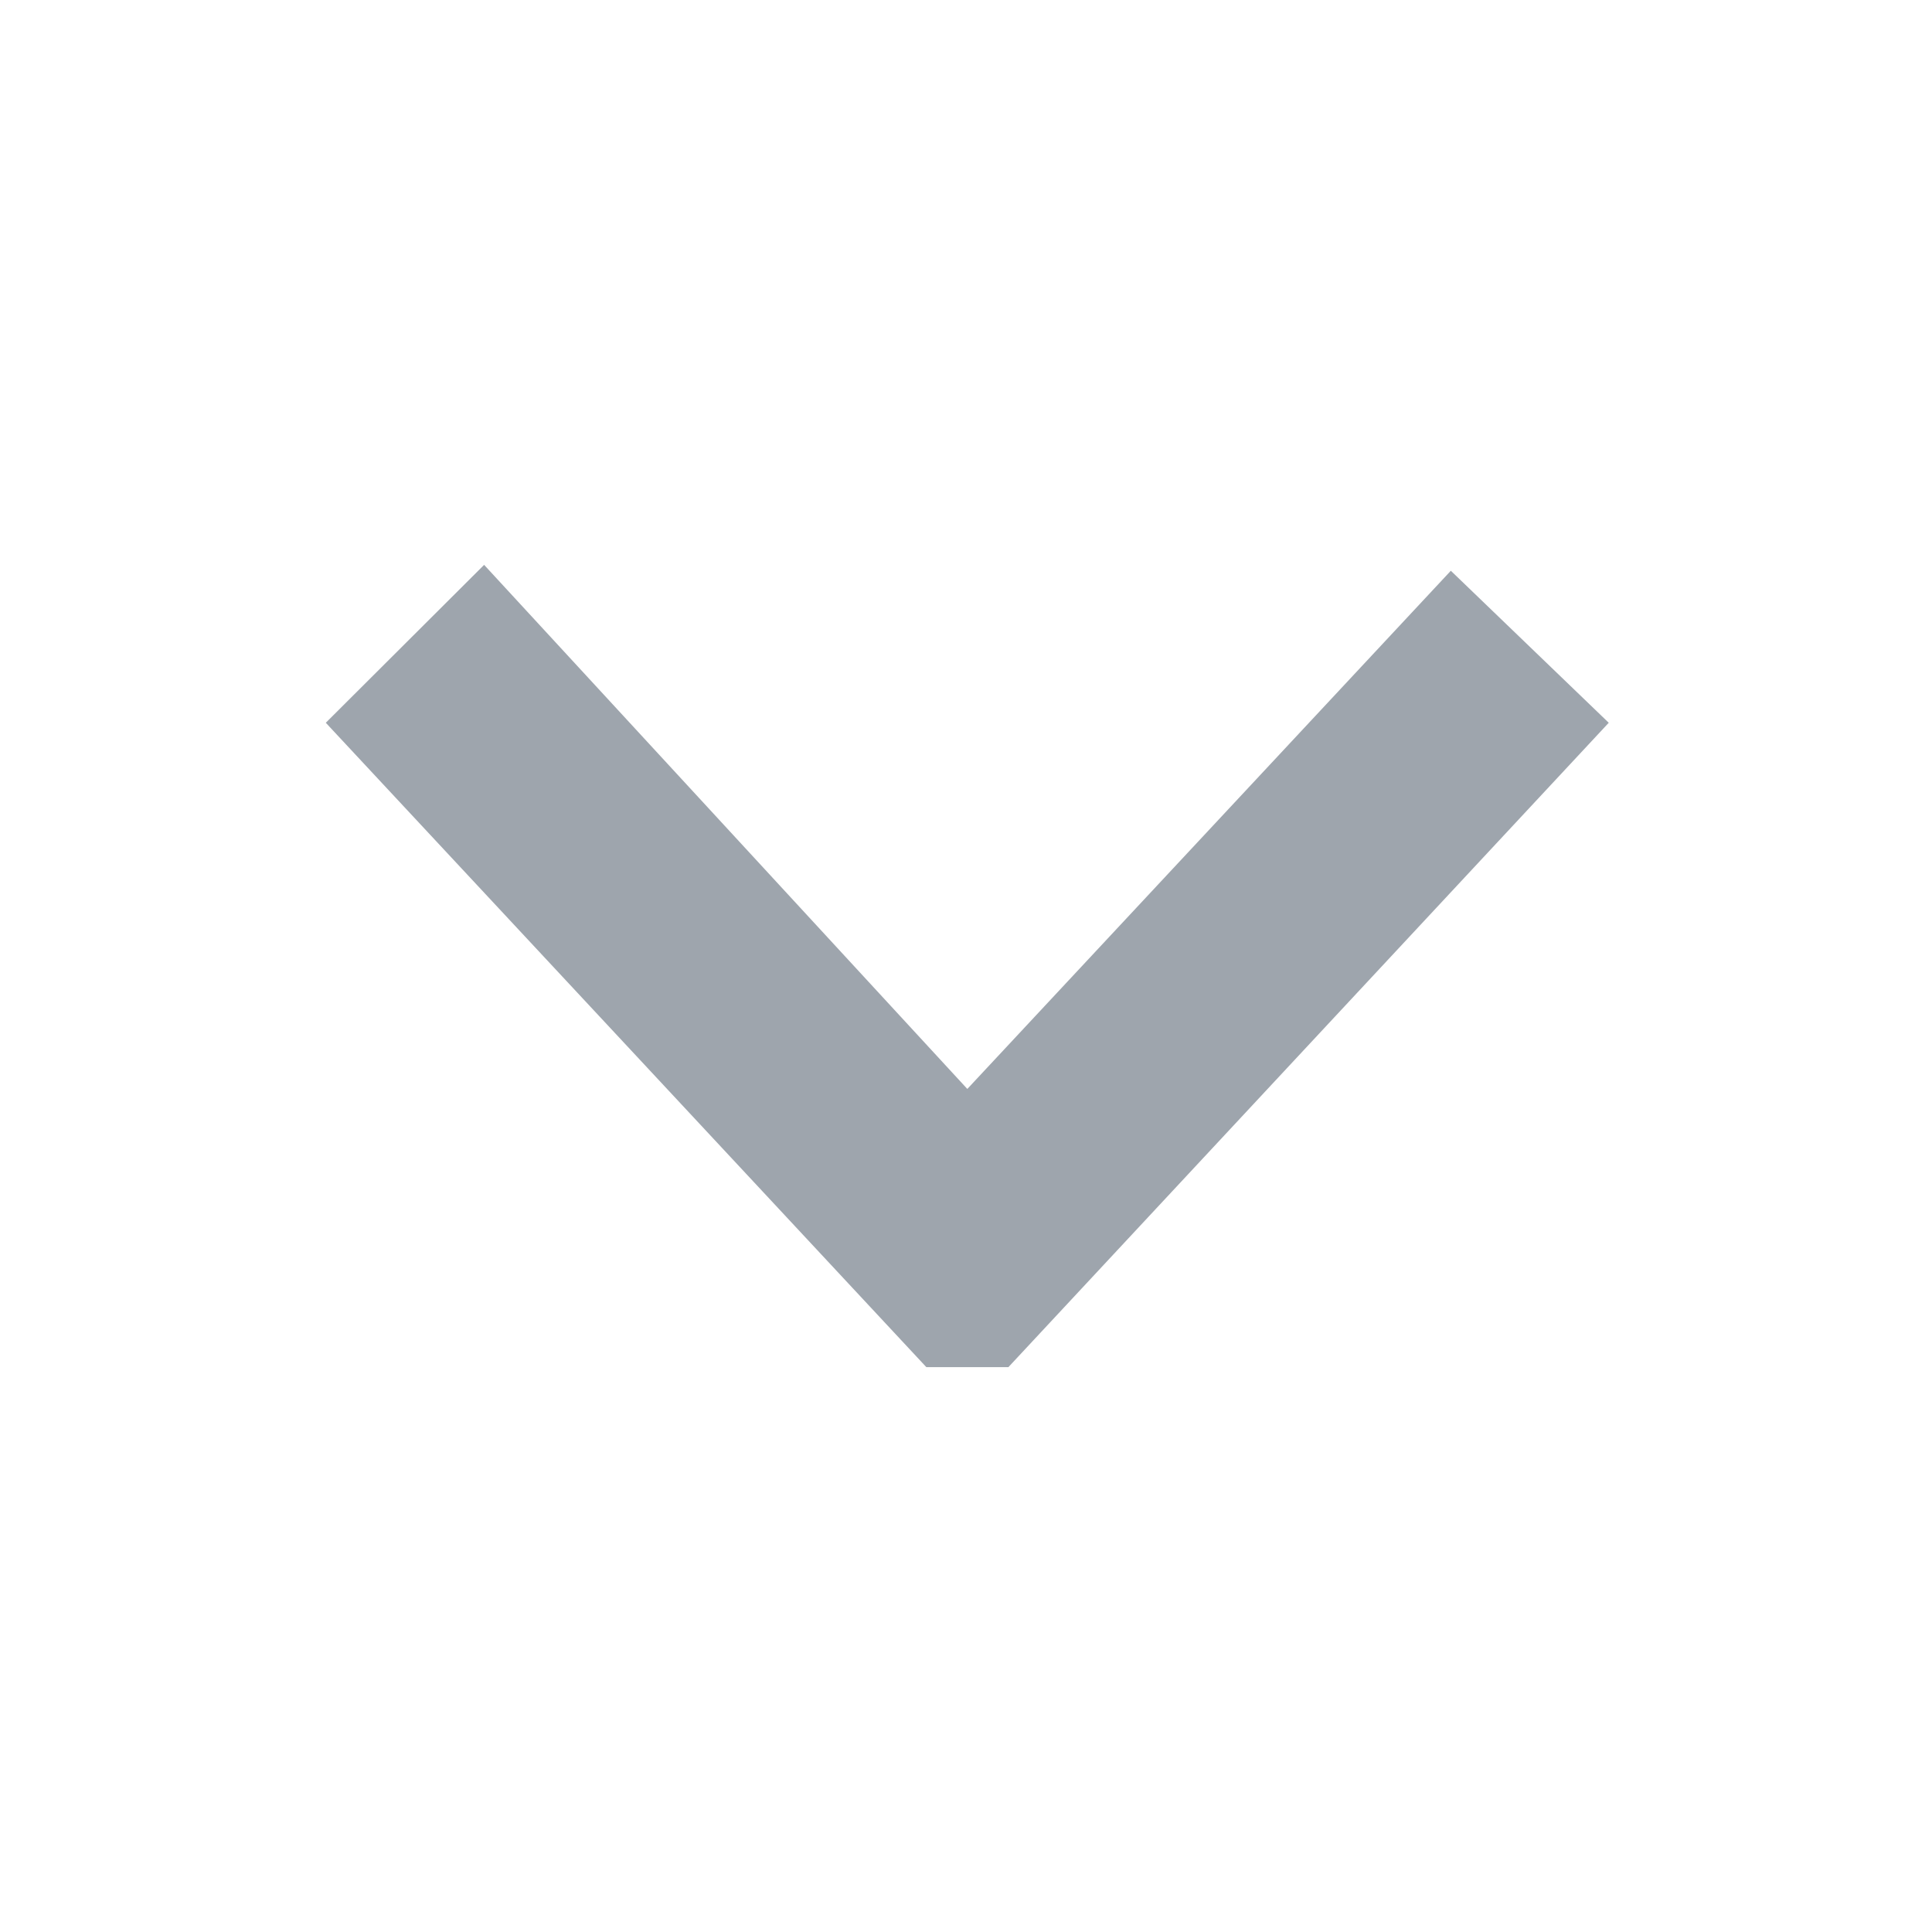
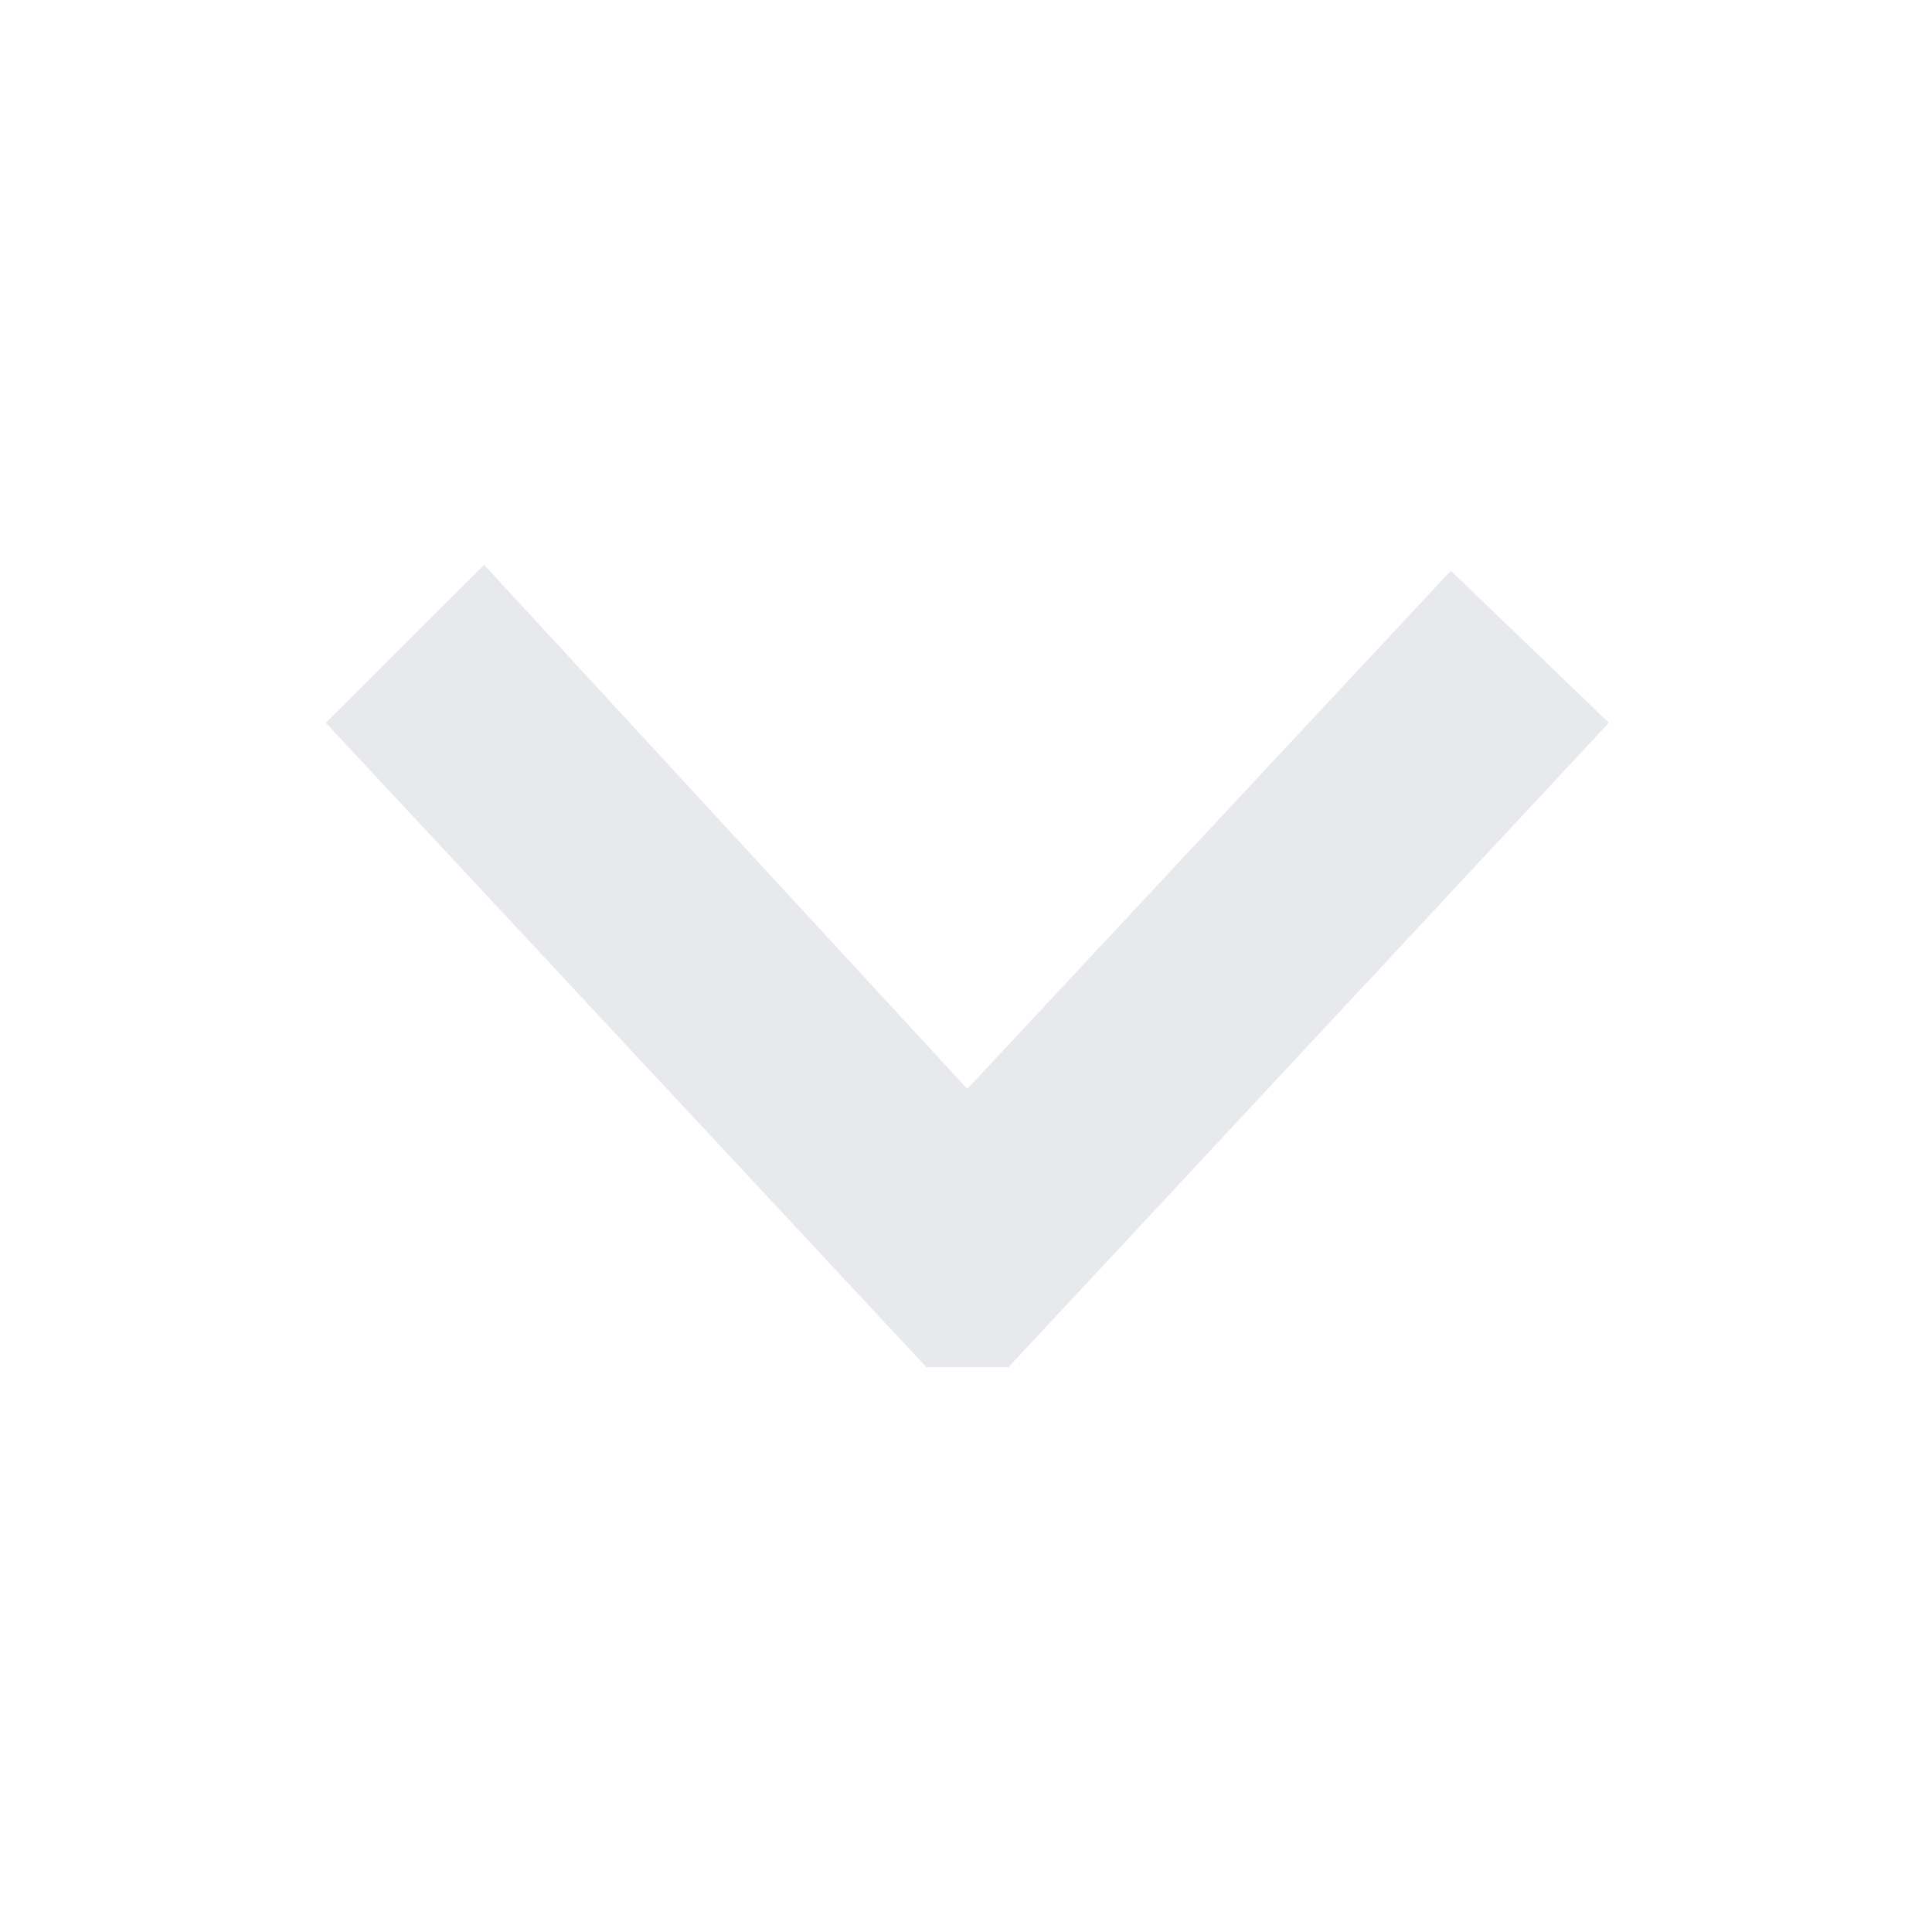
<svg xmlns="http://www.w3.org/2000/svg" enable-background="new 0 0 19 19" height="19" viewBox="0 0 19 19" width="19">
-   <path d="m9.11 13.445-5.906-6.337 1.557-1.553 4.752 5.154 4.755-5.096 1.553 1.495-5.904 6.337z" fill="#3e4b5b" opacity=".5" />
+   <path d="m9.11 13.445-5.906-6.337 1.557-1.553 4.752 5.154 4.755-5.096 1.554 1.495-5.904 6.337z" fill="#5d6a83" opacity=".15" />
</svg>
